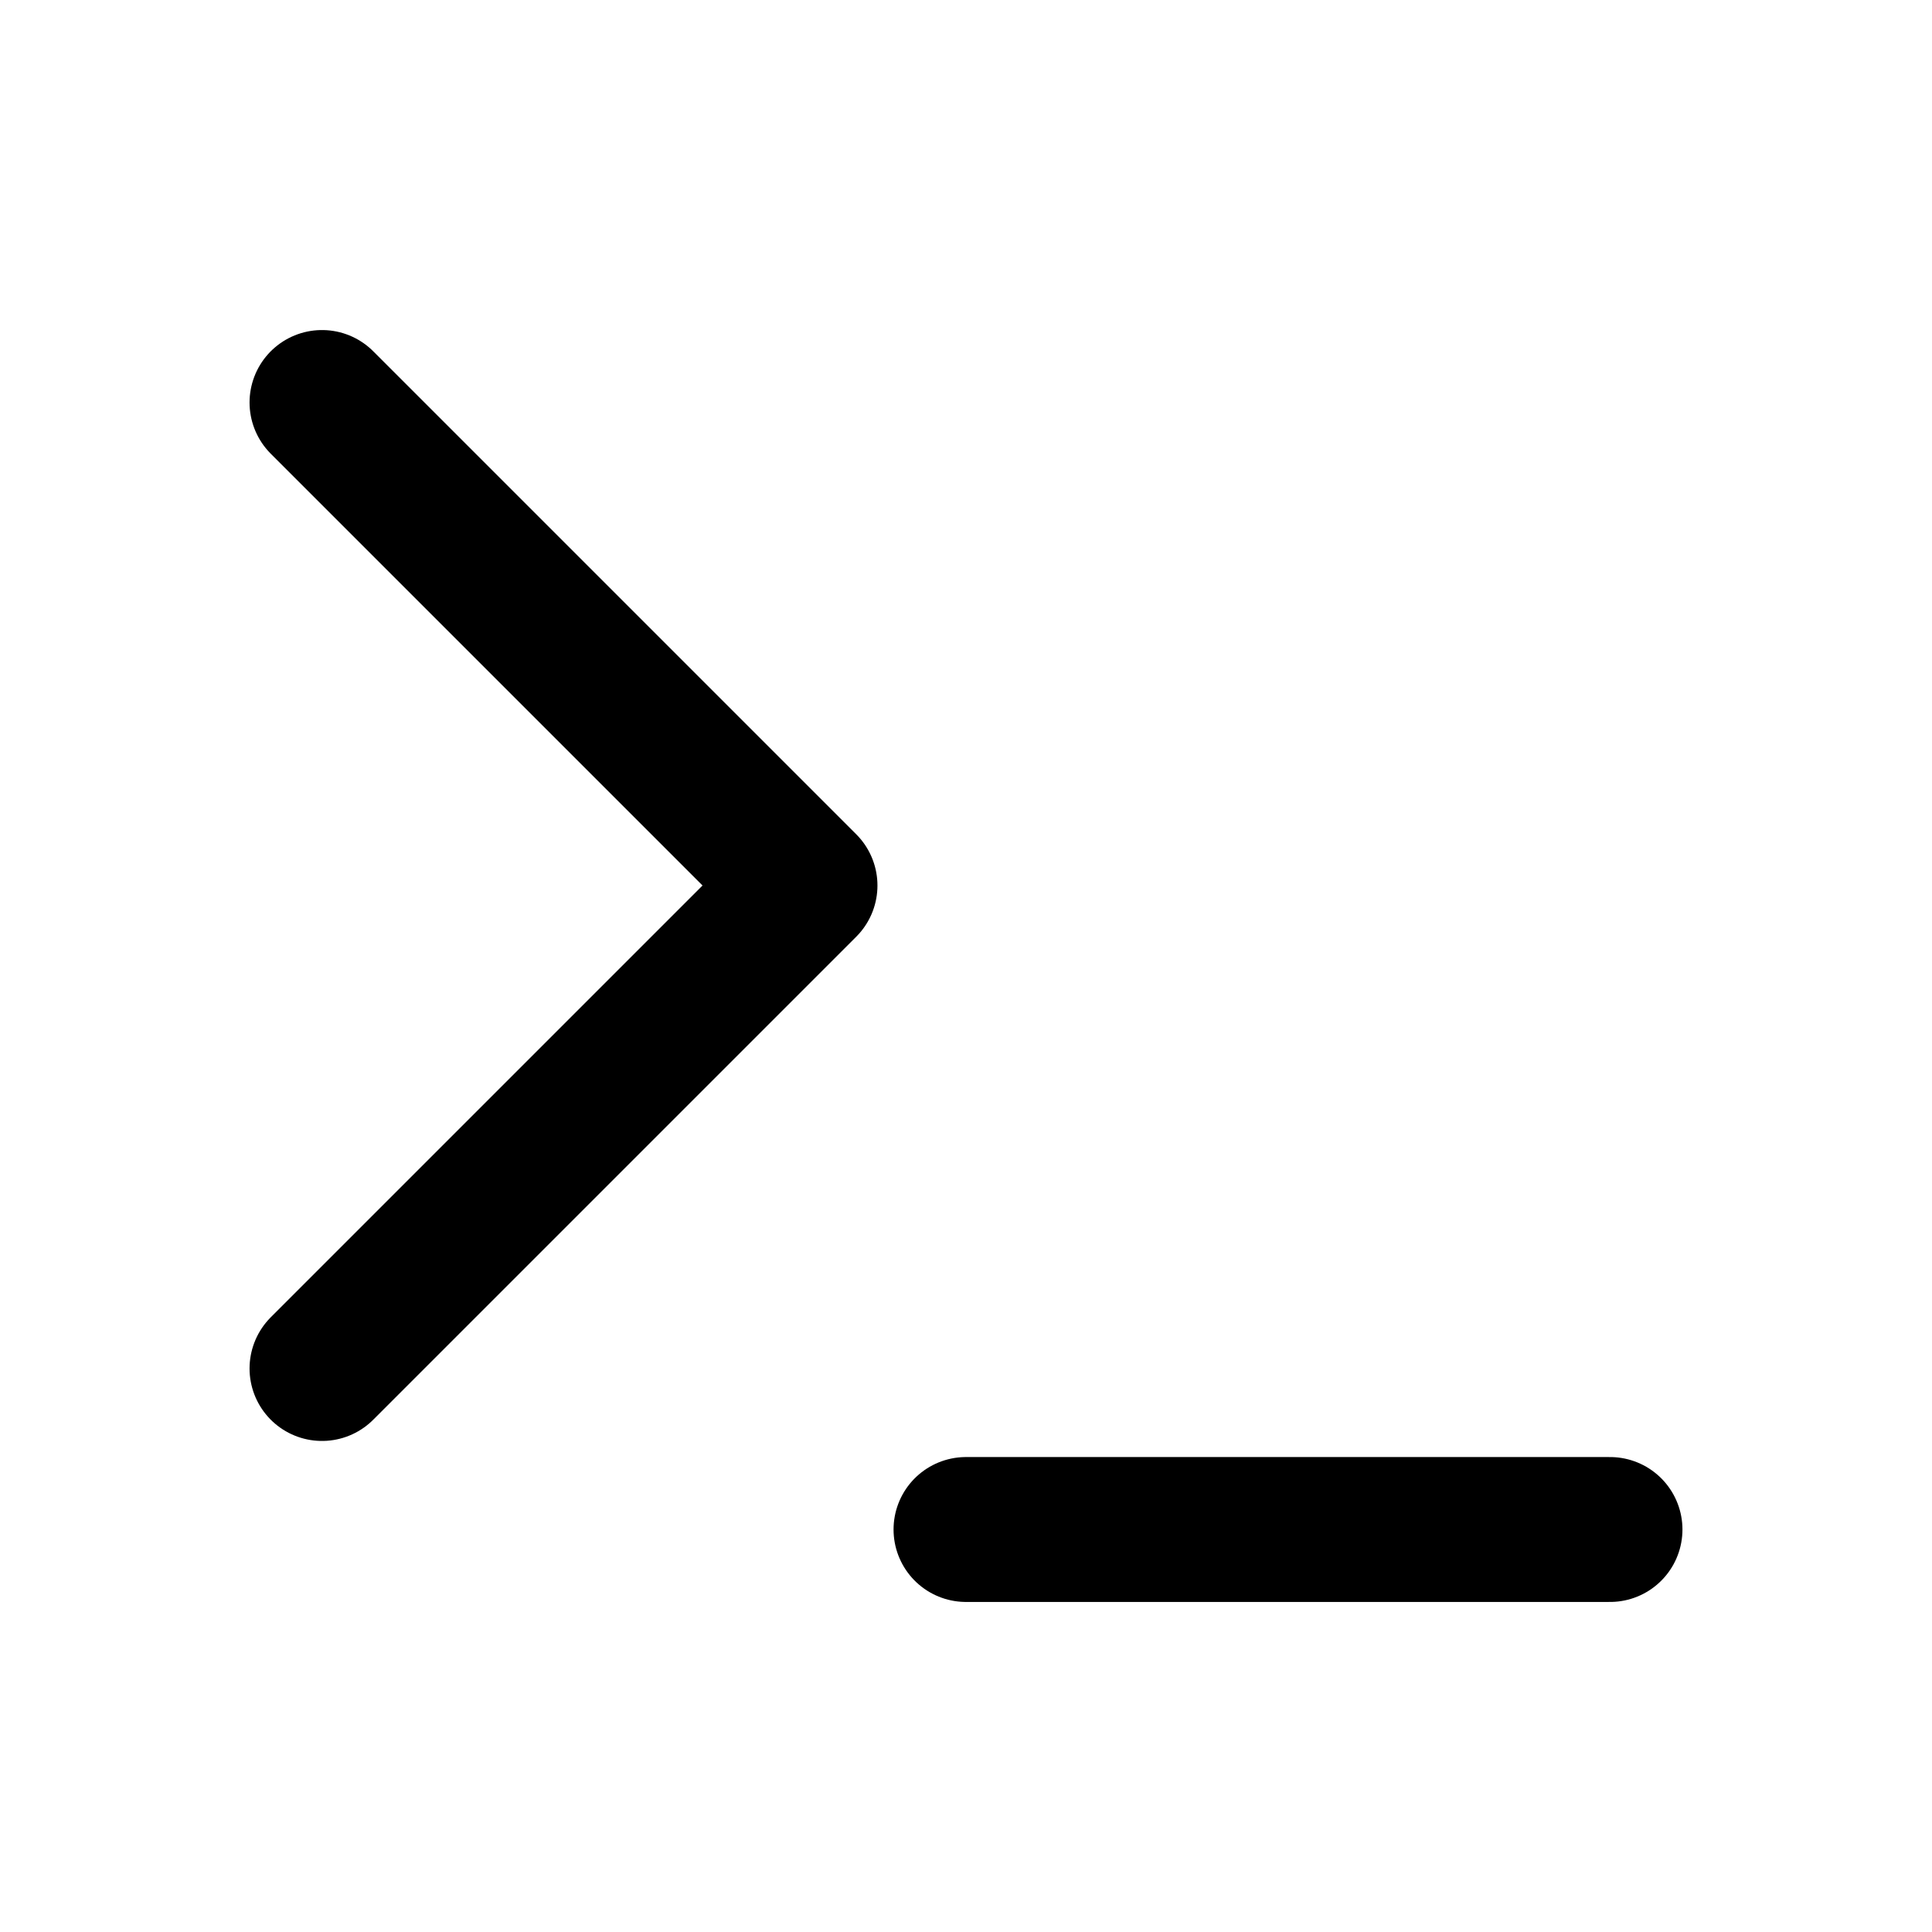
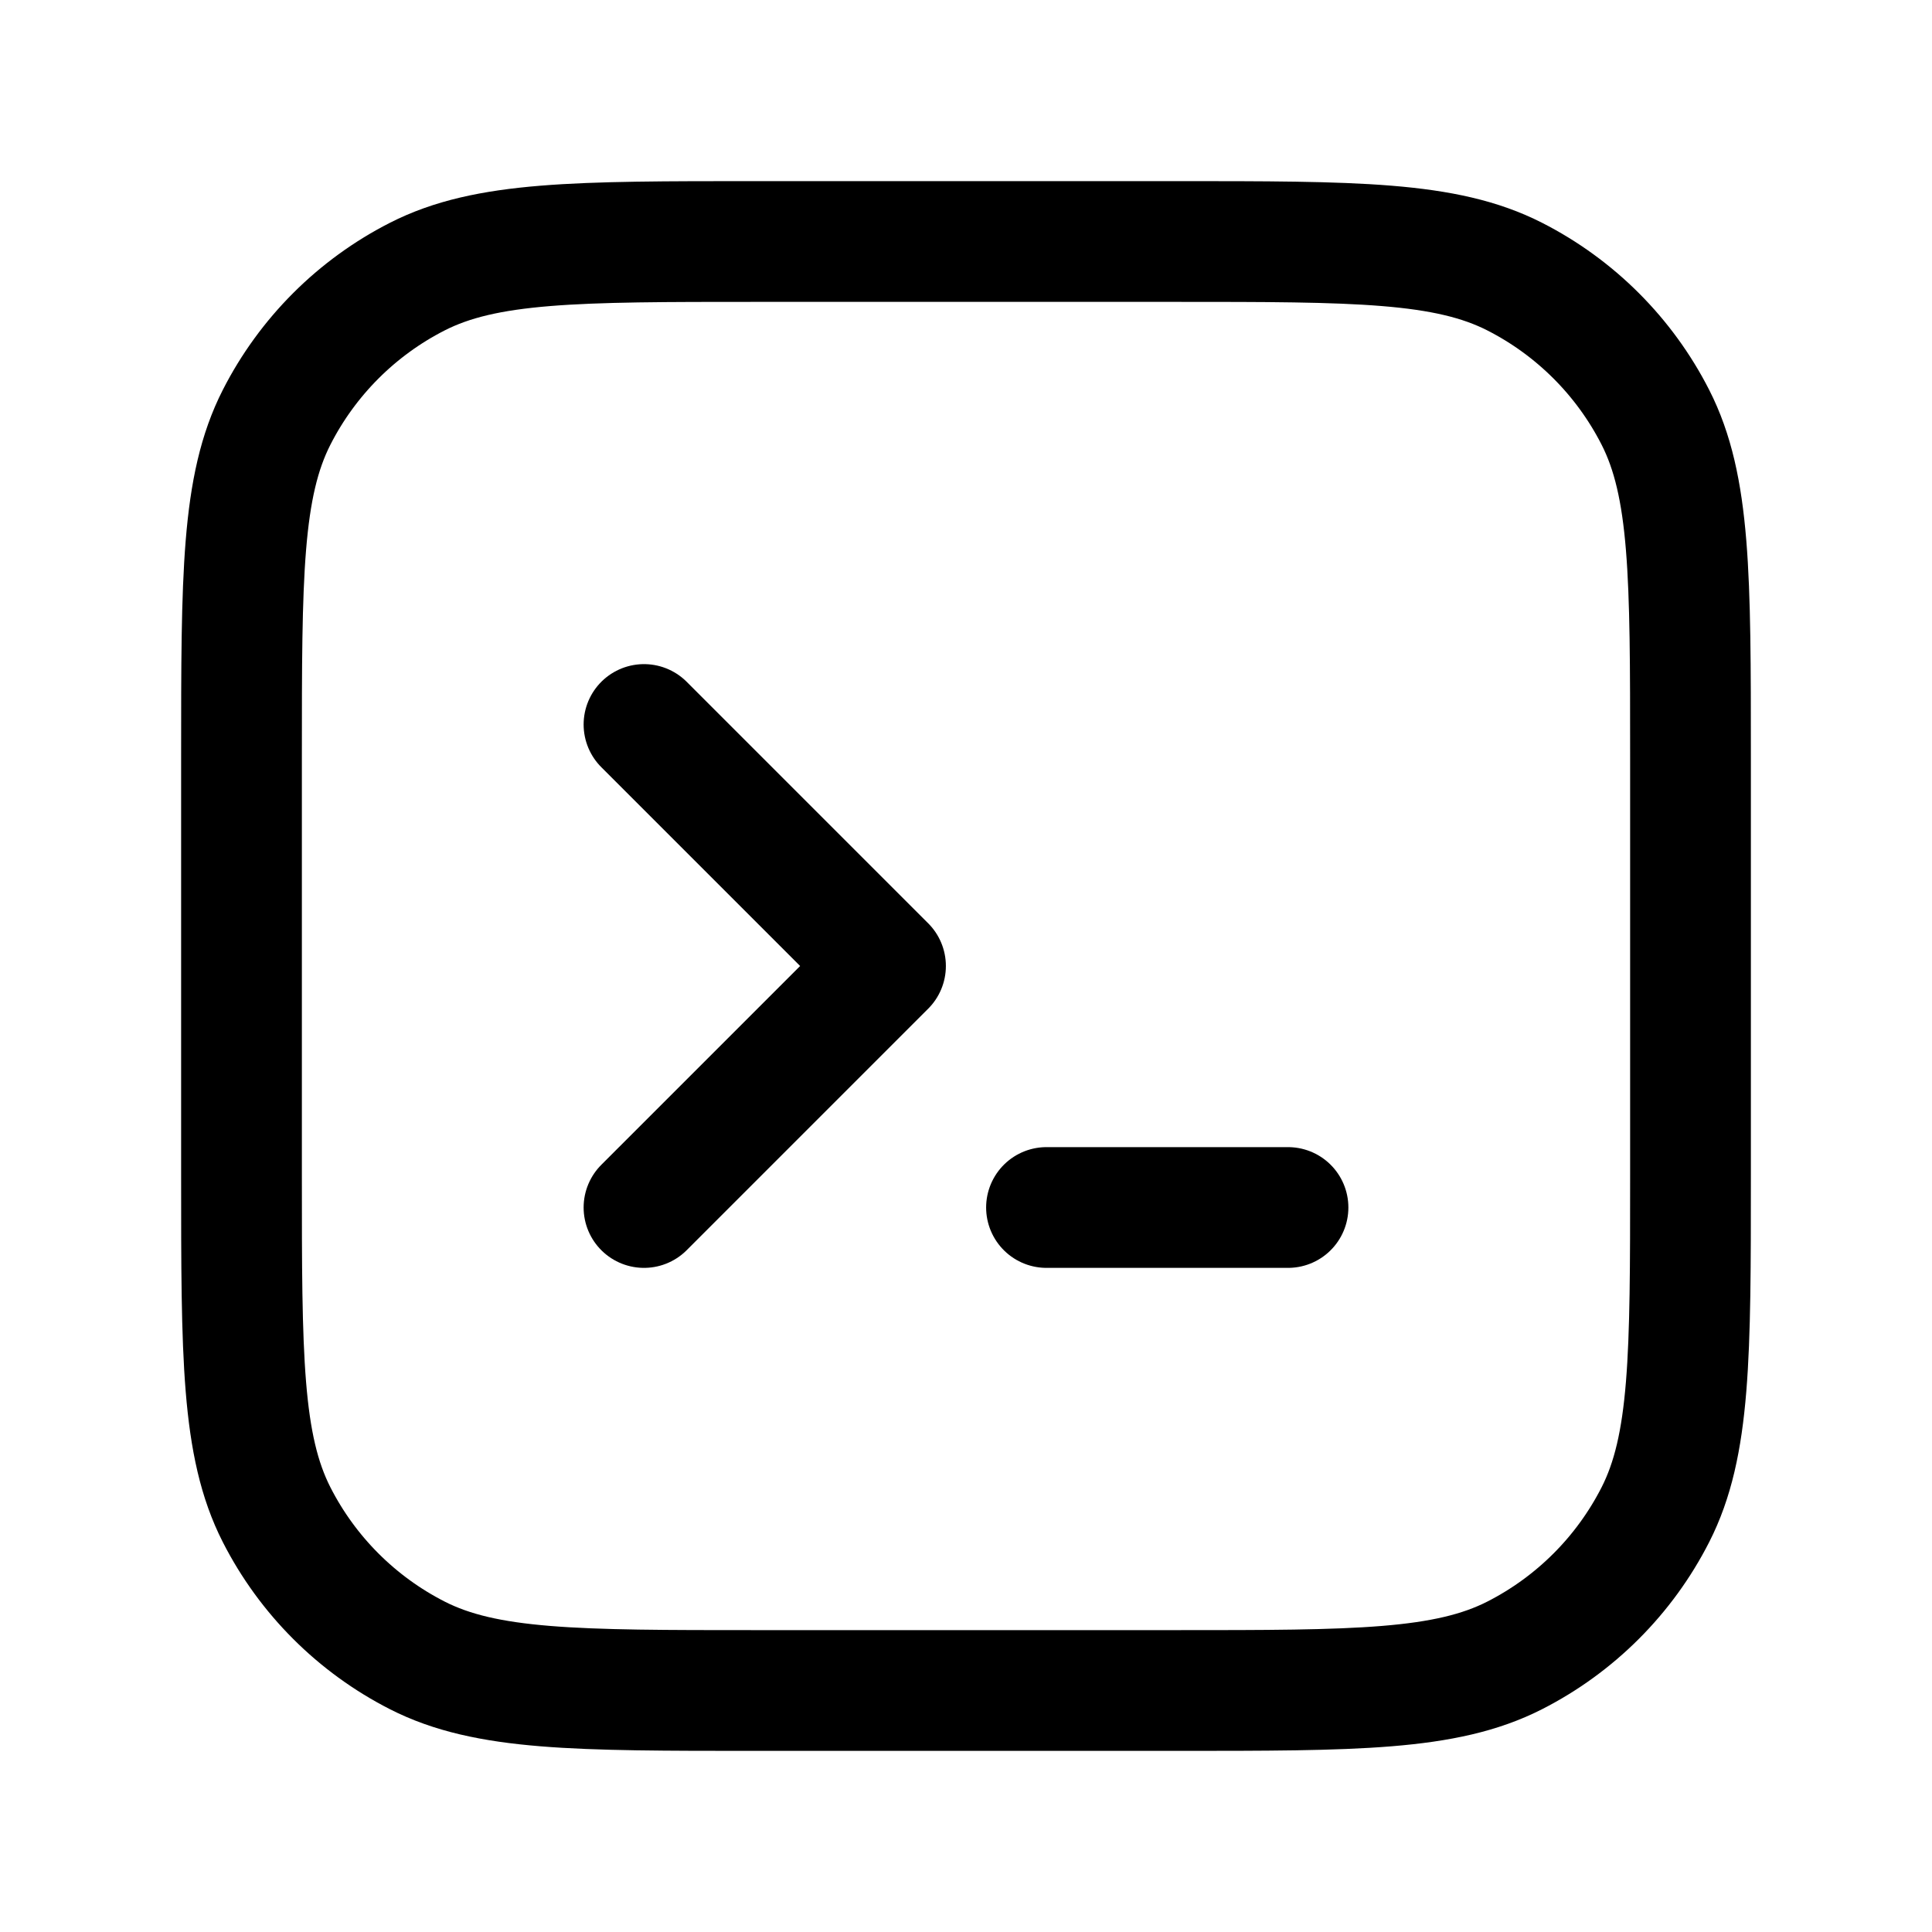
- <svg class="svg-icon" viewBox="0 0 24 24" width="24" height="24" fill="none" stroke="currentColor" stroke-width="1.8" stroke-linecap="round" stroke-linejoin="round">
-   <polyline points="4 17 10 11 4 5" />
-   <line x1="12" y1="19" x2="20" y2="19" />
+ <svg xmlns="http://www.w3.org/2000/svg" width="1em" height="1em" viewBox="0 0 24 24">
+   <g fill="none" stroke="currentColor" stroke-linecap="round" stroke-linejoin="round" stroke-width="1.5">
+     <path d="m8 9l3 3l-3 3m5 0h3" />
+     <path d="M3 9.4c0-2.24 0-3.36.436-4.216a4 4 0 0 1 1.748-1.748C6.04 3 7.16 3 9.4 3h5.2c2.24 0 3.36 0 4.216.436a4 4 0 0 1 1.748 1.748C21 6.04 21 7.16 21 9.4v5.2c0 2.24 0 3.36-.436 4.216a4 4 0 0 1-1.748 1.748C17.96 21 16.84 21 14.6 21H9.4c-2.24 0-3.36 0-4.216-.436a4 4 0 0 1-1.748-1.748C3 17.96 3 16.84 3 14.6z" />
+   </g>
</svg>
